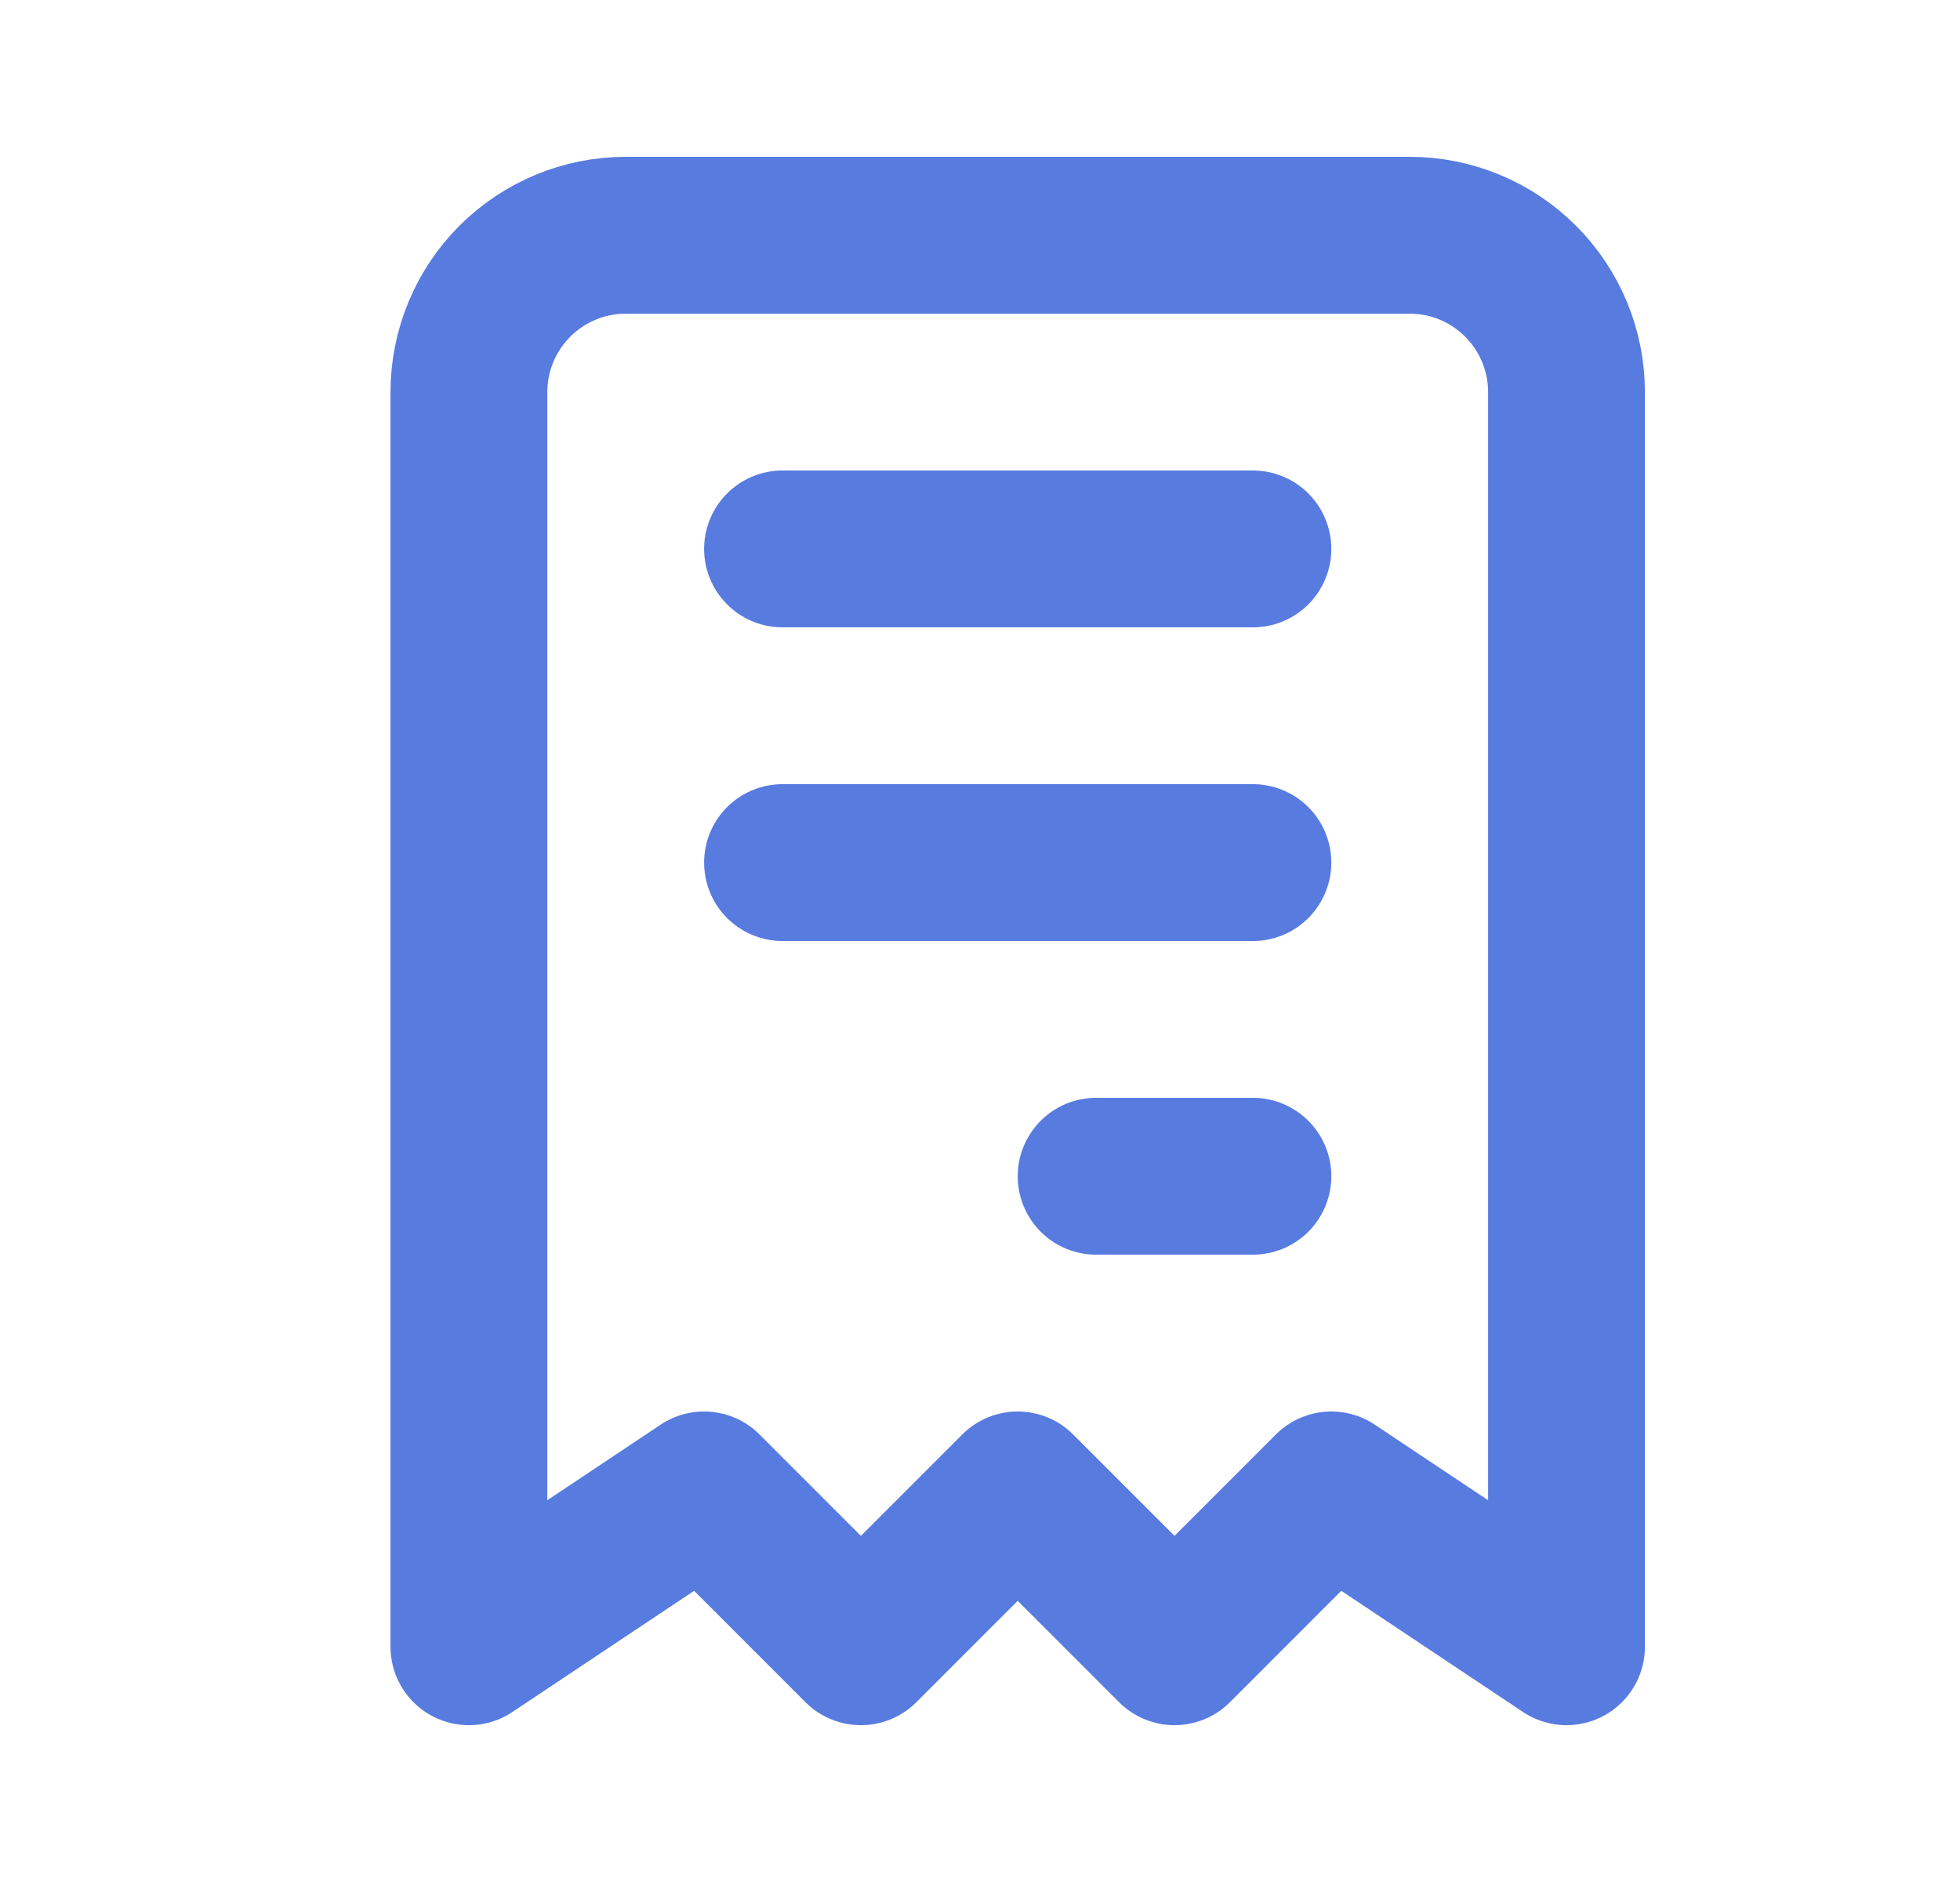
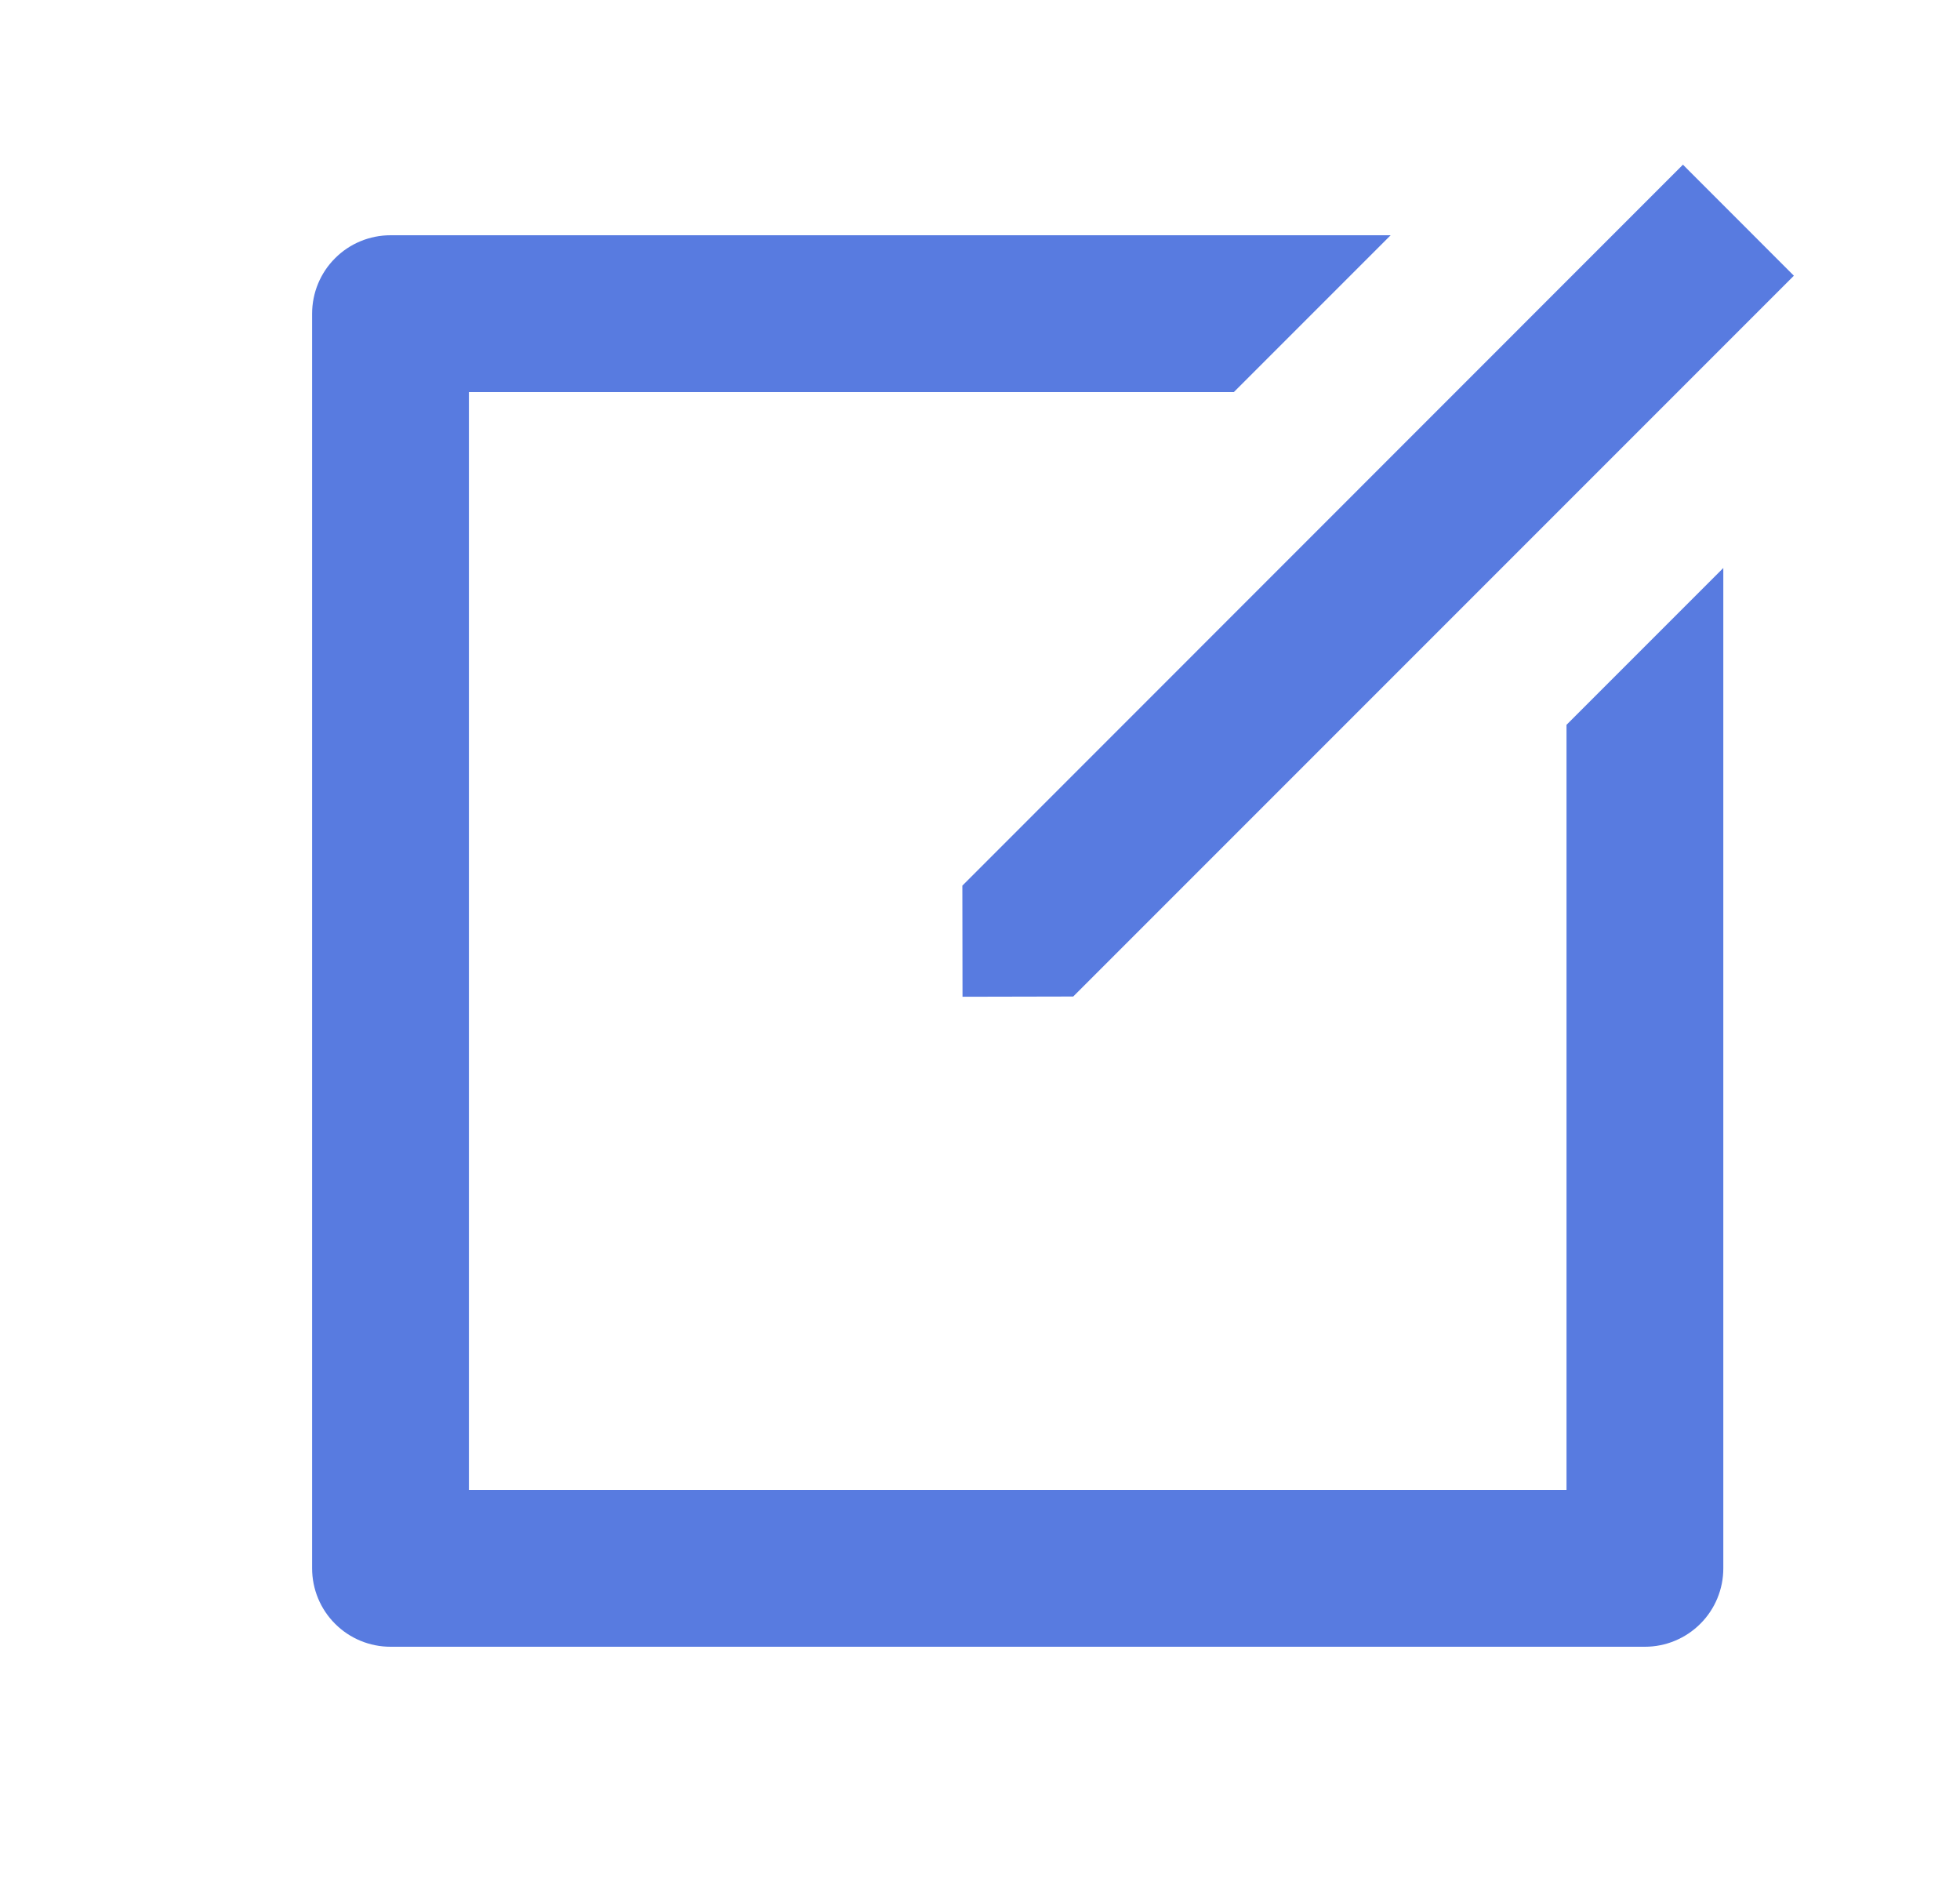
<svg xmlns="http://www.w3.org/2000/svg" width="25" height="24" viewBox="0 0 25 24" fill="none">
-   <path d="M13.981 15H15.981M5.981 21V5C5.981 4.47 6.192 3.961 6.567 3.586C6.942 3.211 7.451 3 7.981 3H17.981C18.512 3 19.02 3.211 19.395 3.586C19.77 3.961 19.981 4.47 19.981 5V21L16.981 19L14.981 21L12.981 19L10.981 21L8.981 19L5.981 21ZM9.981 7H15.981H9.981ZM9.981 11H15.981H9.981Z" stroke="#587BE0" stroke-width="2" stroke-linecap="round" stroke-linejoin="round" />
+   <path d="M17.738 3L15.738 5H5.981V19H19.981V9.243L21.981 7.243V20C21.981 20.265 21.876 20.52 21.688 20.707C21.5 20.895 21.246 21 20.981 21H4.981C4.716 21 4.461 20.895 4.274 20.707C4.086 20.52 3.981 20.265 3.981 20V4C3.981 3.735 4.086 3.48 4.274 3.293C4.461 3.105 4.716 3 4.981 3H17.738ZM21.466 2.1L22.881 3.516L13.689 12.708L12.277 12.711L12.275 11.294L21.466 2.1Z" fill="#587BE0" />
</svg>
